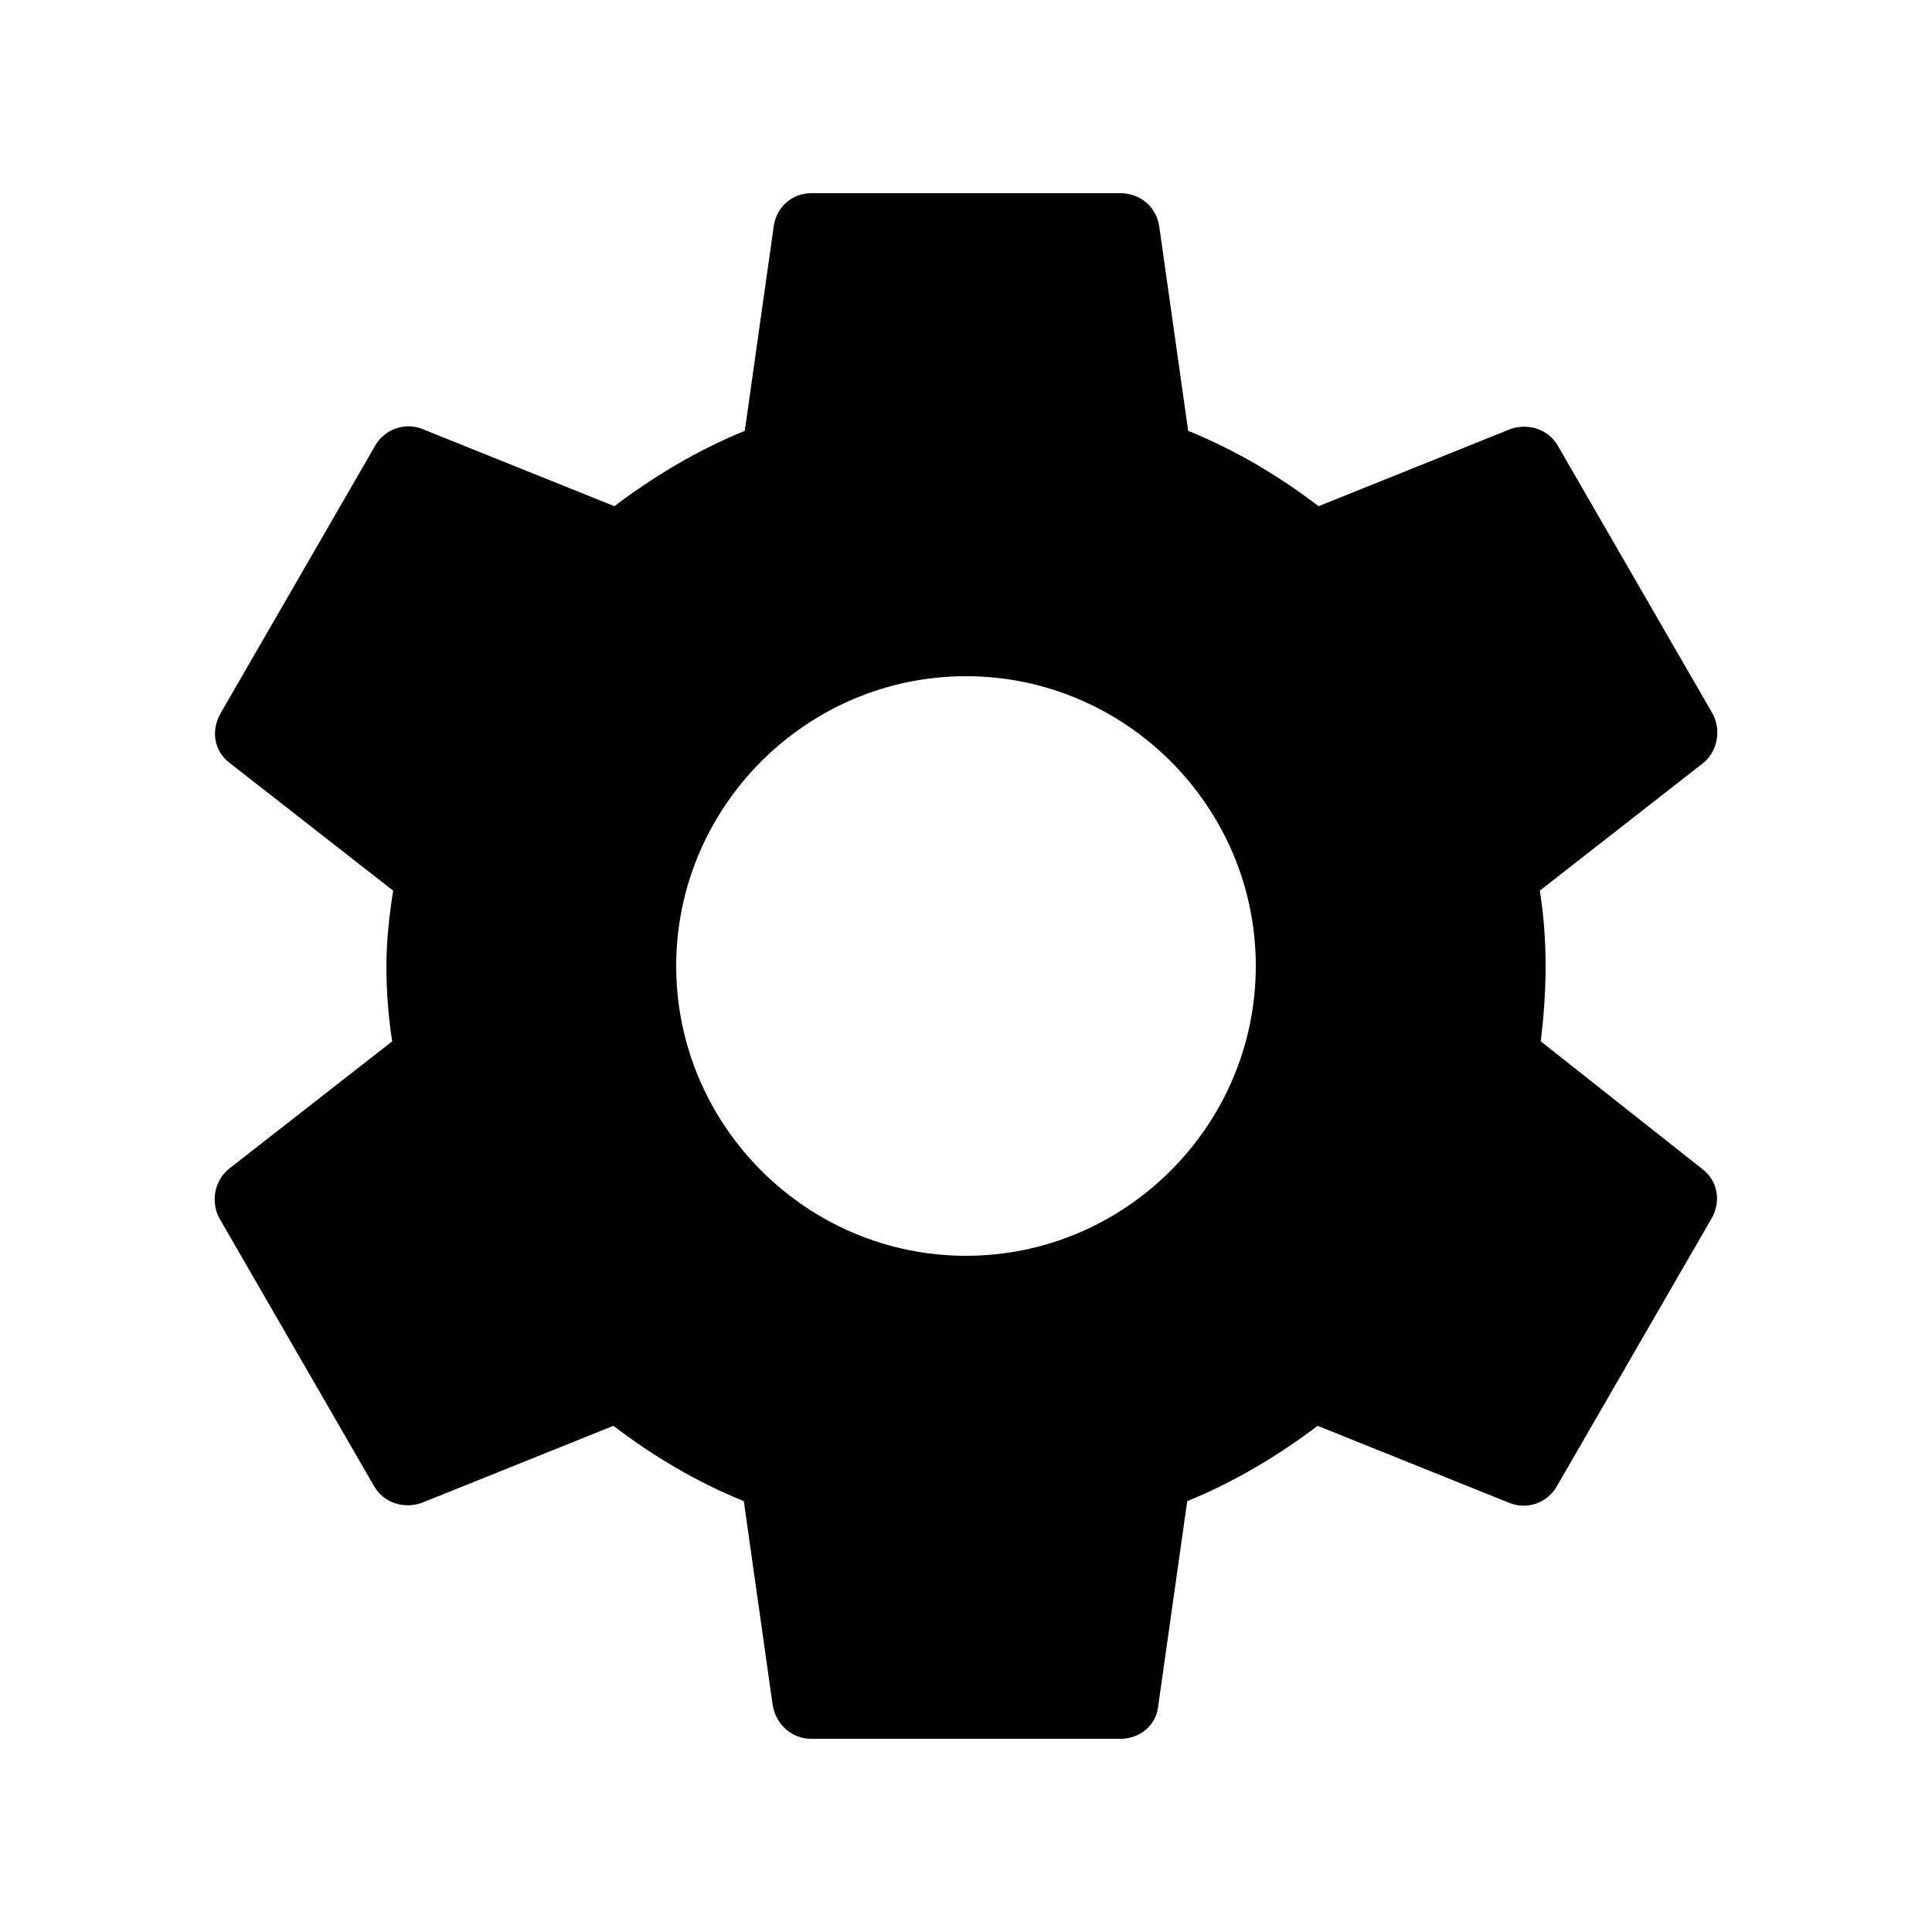
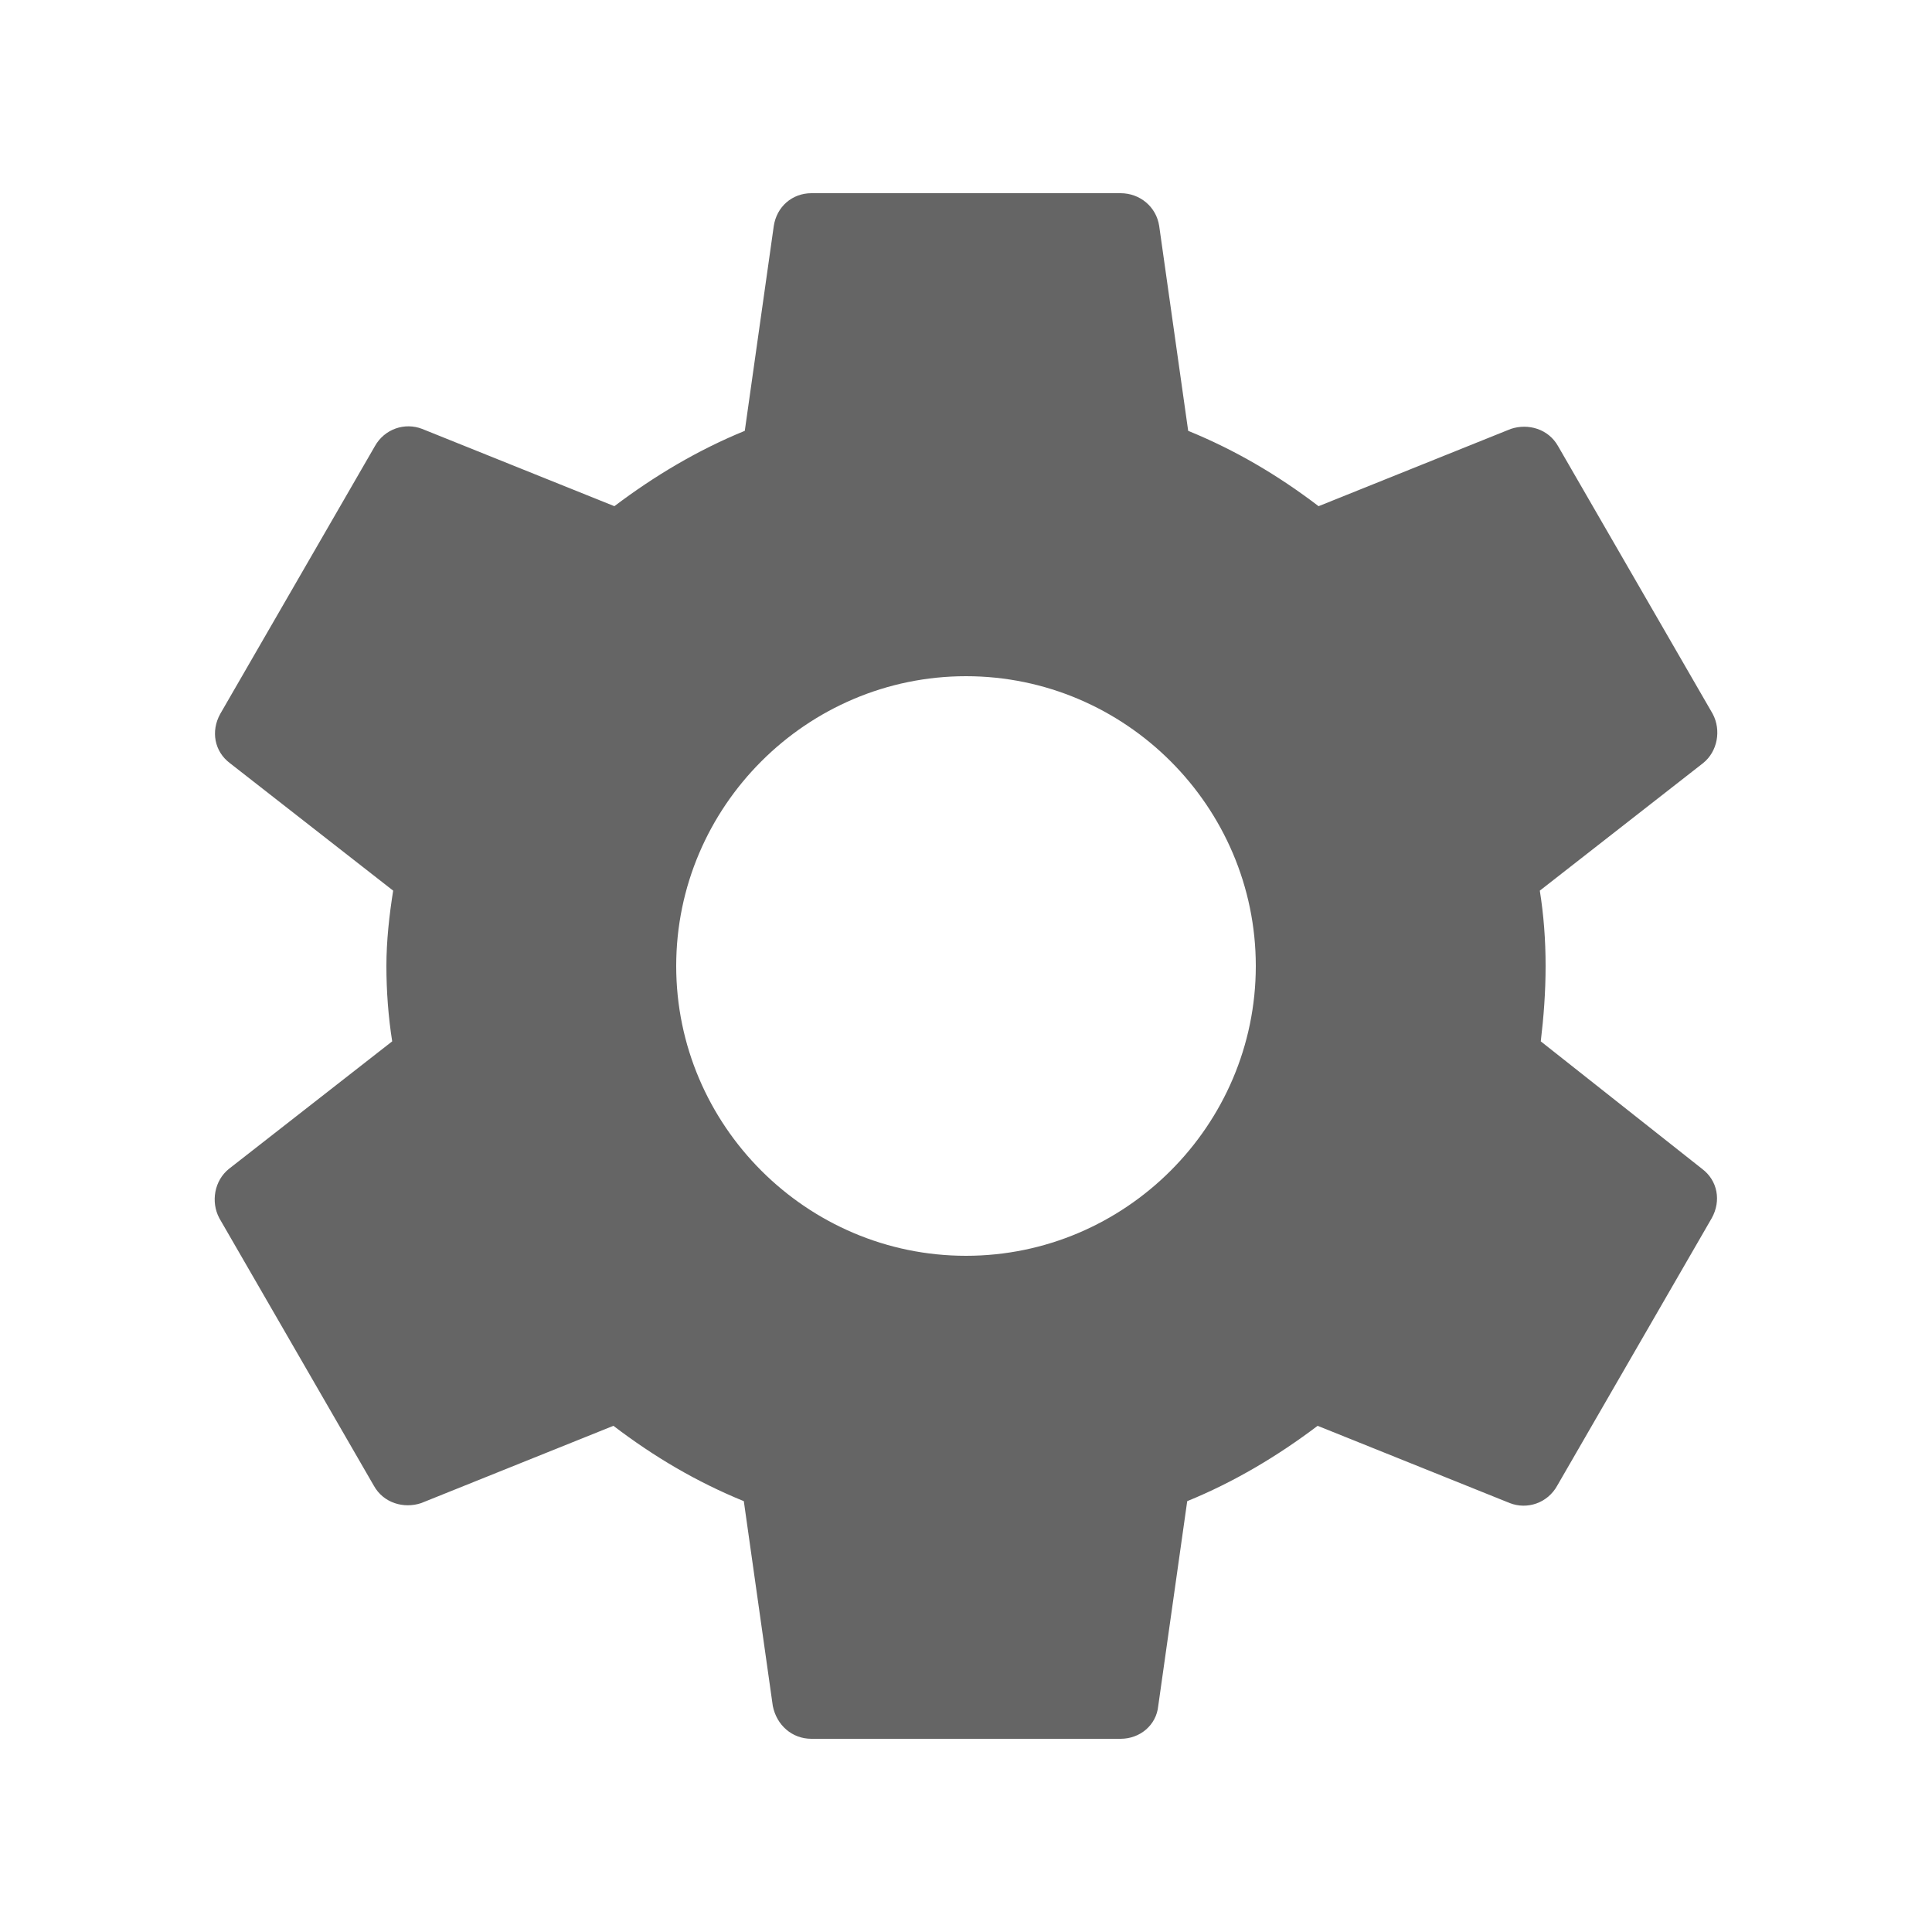
<svg xmlns="http://www.w3.org/2000/svg" width="20" height="20" viewBox="0 0 20 20">
  <path fill="none" d="M0 0h20v20H0V0z" />
-   <path d="M15.95 10.78c.03-.25.05-.51.05-.78s-.02-.53-.06-.78l1.69-1.32c.15-.12.19-.34.1-.51l-1.6-2.77c-.1-.18-.31-.24-.49-.18l-1.99.8c-.42-.32-.86-.58-1.35-.78L12 2.34c-.03-.2-.2-.34-.4-.34H8.4c-.2 0-.36.14-.39.34l-.3 2.12c-.49.2-.94.47-1.35.78l-1.99-.8c-.18-.07-.39 0-.49.18l-1.6 2.77c-.1.18-.06.39.1.51l1.69 1.32c-.04.25-.07.52-.07.78s.02.53.06.78L2.37 12.1c-.15.12-.19.34-.1.51l1.6 2.77c.1.18.31.24.49.18l1.99-.8c.42.32.86.58 1.35.78l.3 2.12c.04.2.2.34.4.34h3.2c.2 0 .37-.14.39-.34l.3-2.12c.49-.2.94-.47 1.35-.78l1.99.8c.18.07.39 0 .49-.18l1.6-2.77c.1-.18.06-.39-.1-.51l-1.67-1.32zM10 13c-1.65 0-3-1.35-3-3s1.35-3 3-3 3 1.35 3 3-1.35 3-3 3z" />
+   <path fill="rgb(101, 101, 101)" d="M15.95 10.78c.03-.25.05-.51.05-.78s-.02-.53-.06-.78l1.69-1.32c.15-.12.19-.34.1-.51l-1.6-2.77c-.1-.18-.31-.24-.49-.18l-1.99.8c-.42-.32-.86-.58-1.35-.78L12 2.34c-.03-.2-.2-.34-.4-.34H8.4c-.2 0-.36.14-.39.34l-.3 2.12c-.49.2-.94.47-1.35.78l-1.99-.8c-.18-.07-.39 0-.49.18l-1.6 2.77c-.1.18-.06.39.1.51l1.69 1.32c-.04.25-.07.52-.07.78s.02.53.06.78L2.37 12.1c-.15.12-.19.34-.1.51l1.6 2.77c.1.18.31.24.49.18l1.99-.8c.42.32.86.58 1.35.78l.3 2.12c.04.2.2.34.4.34h3.2c.2 0 .37-.14.39-.34l.3-2.12c.49-.2.94-.47 1.35-.78l1.99.8c.18.07.39 0 .49-.18l1.6-2.77c.1-.18.06-.39-.1-.51l-1.67-1.32zM10 13c-1.65 0-3-1.35-3-3s1.35-3 3-3 3 1.35 3 3-1.35 3-3 3z" />
</svg>
